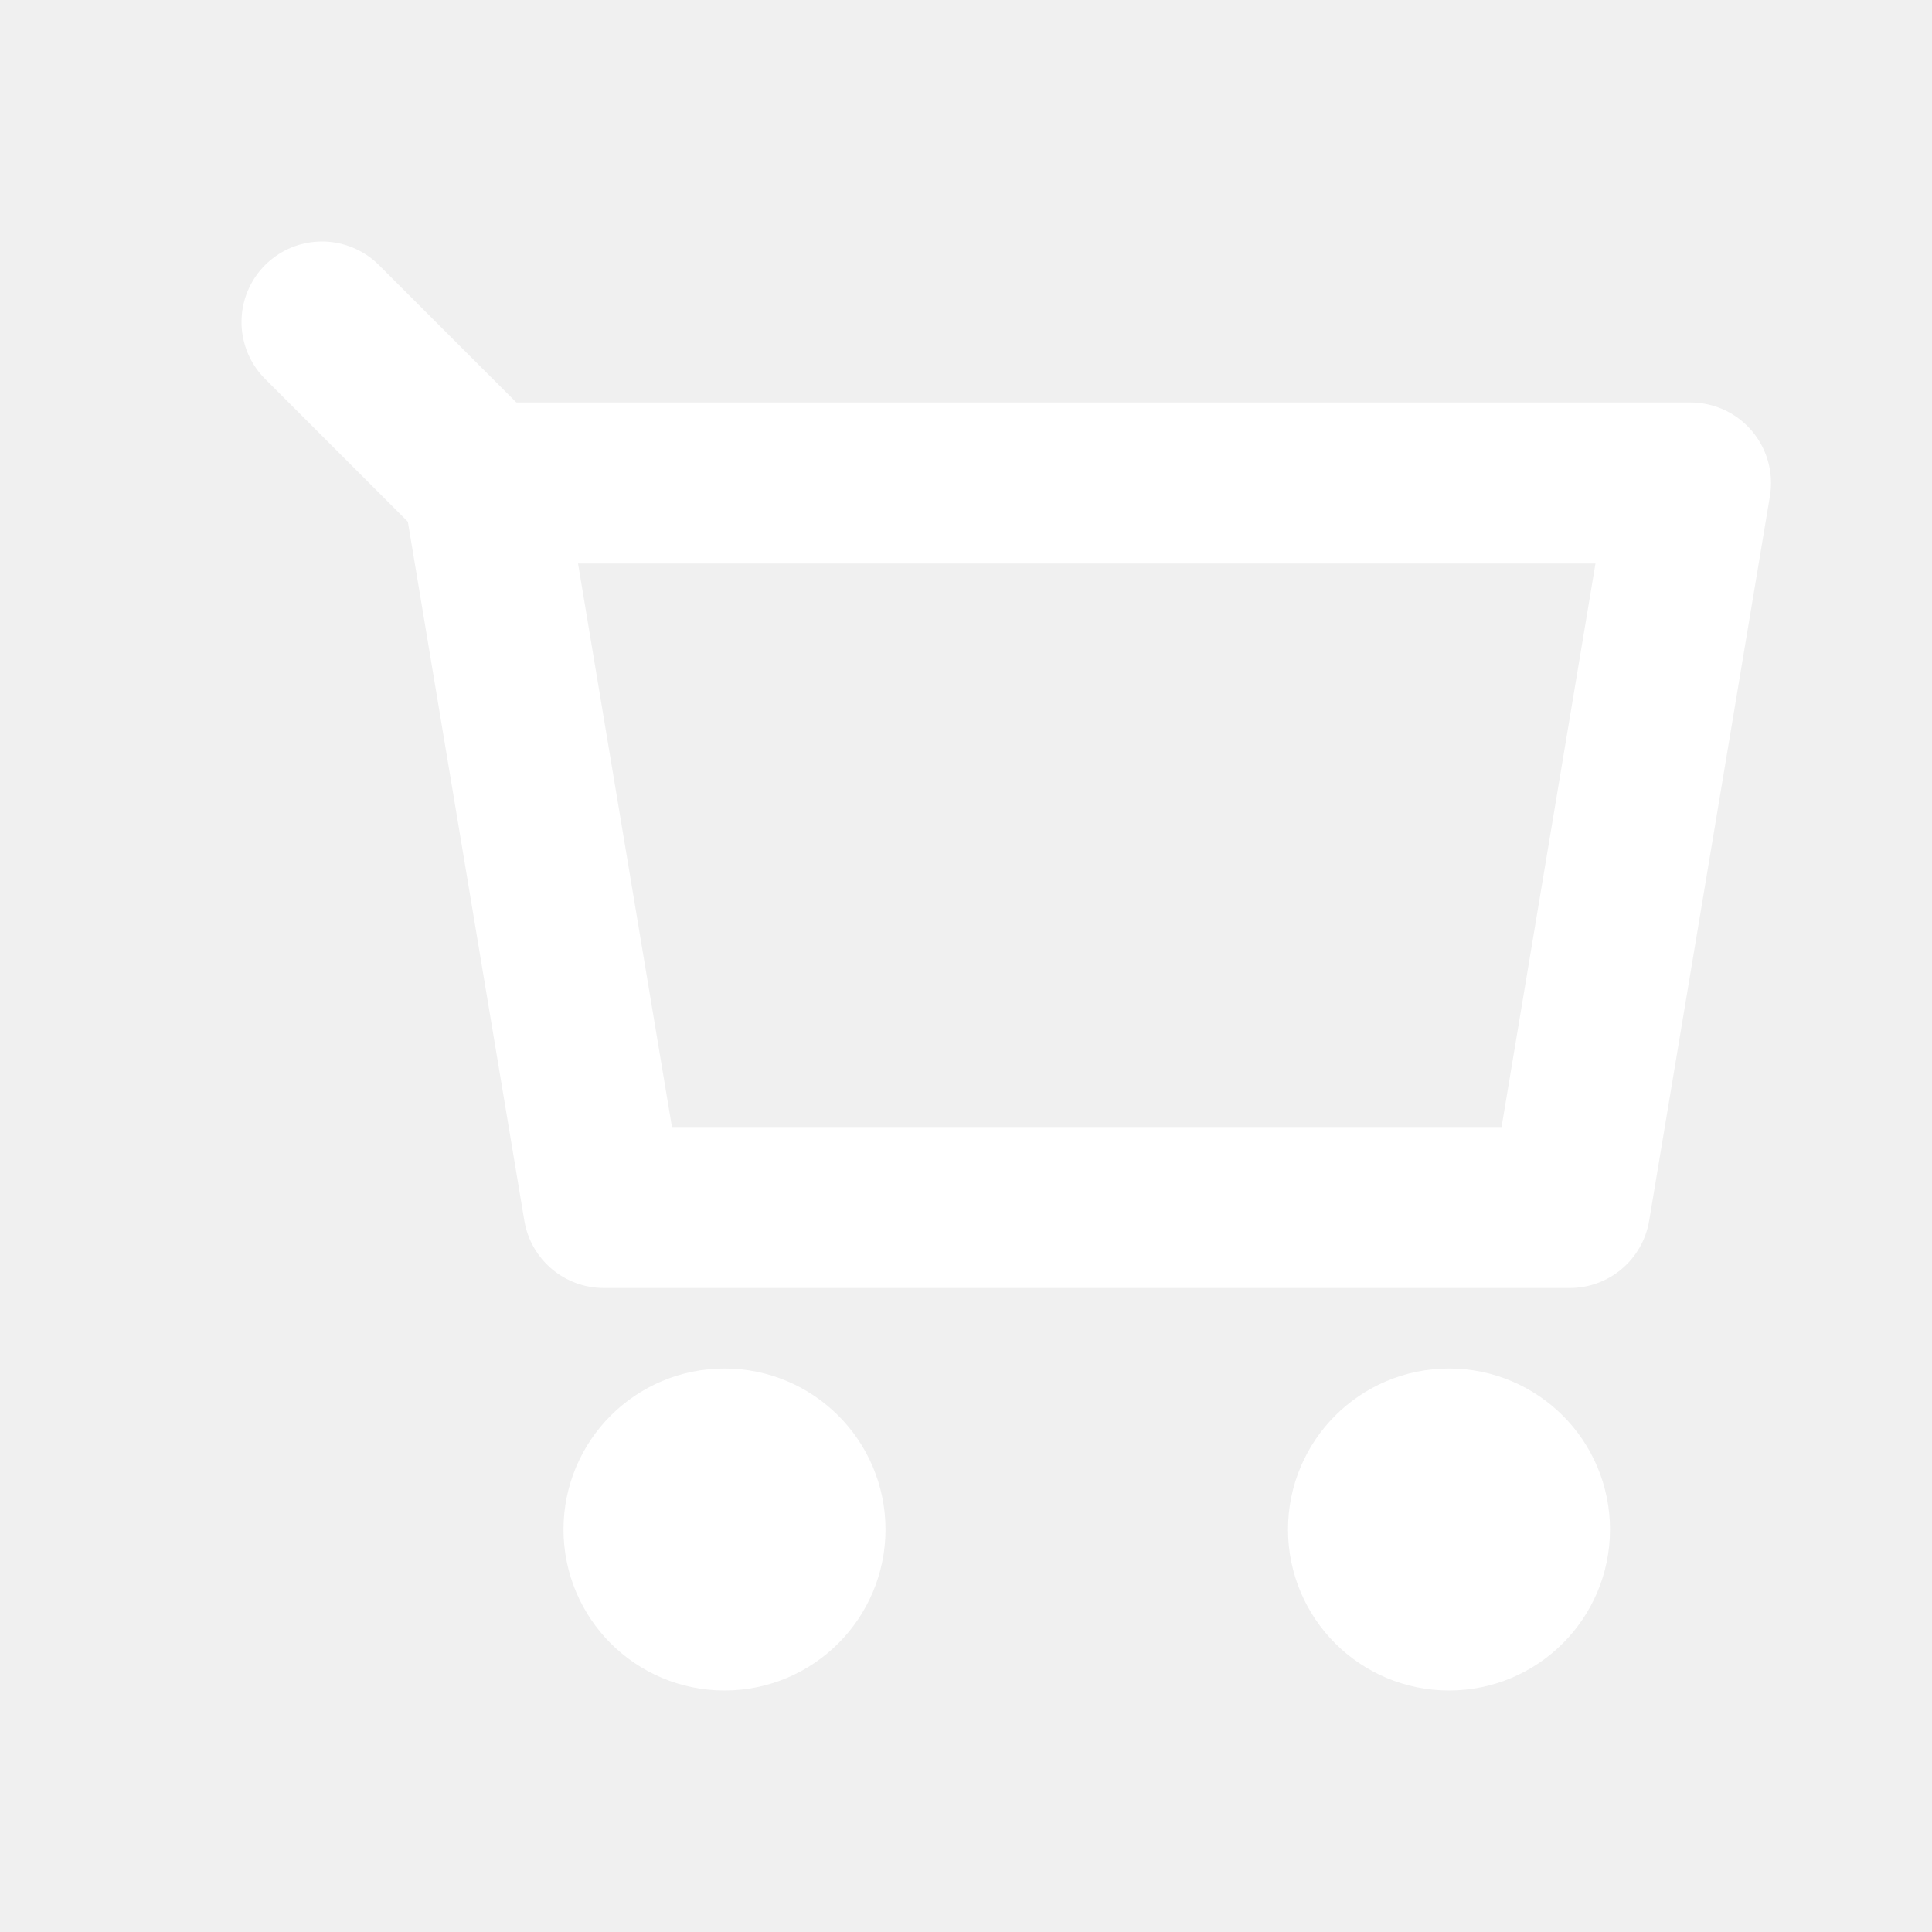
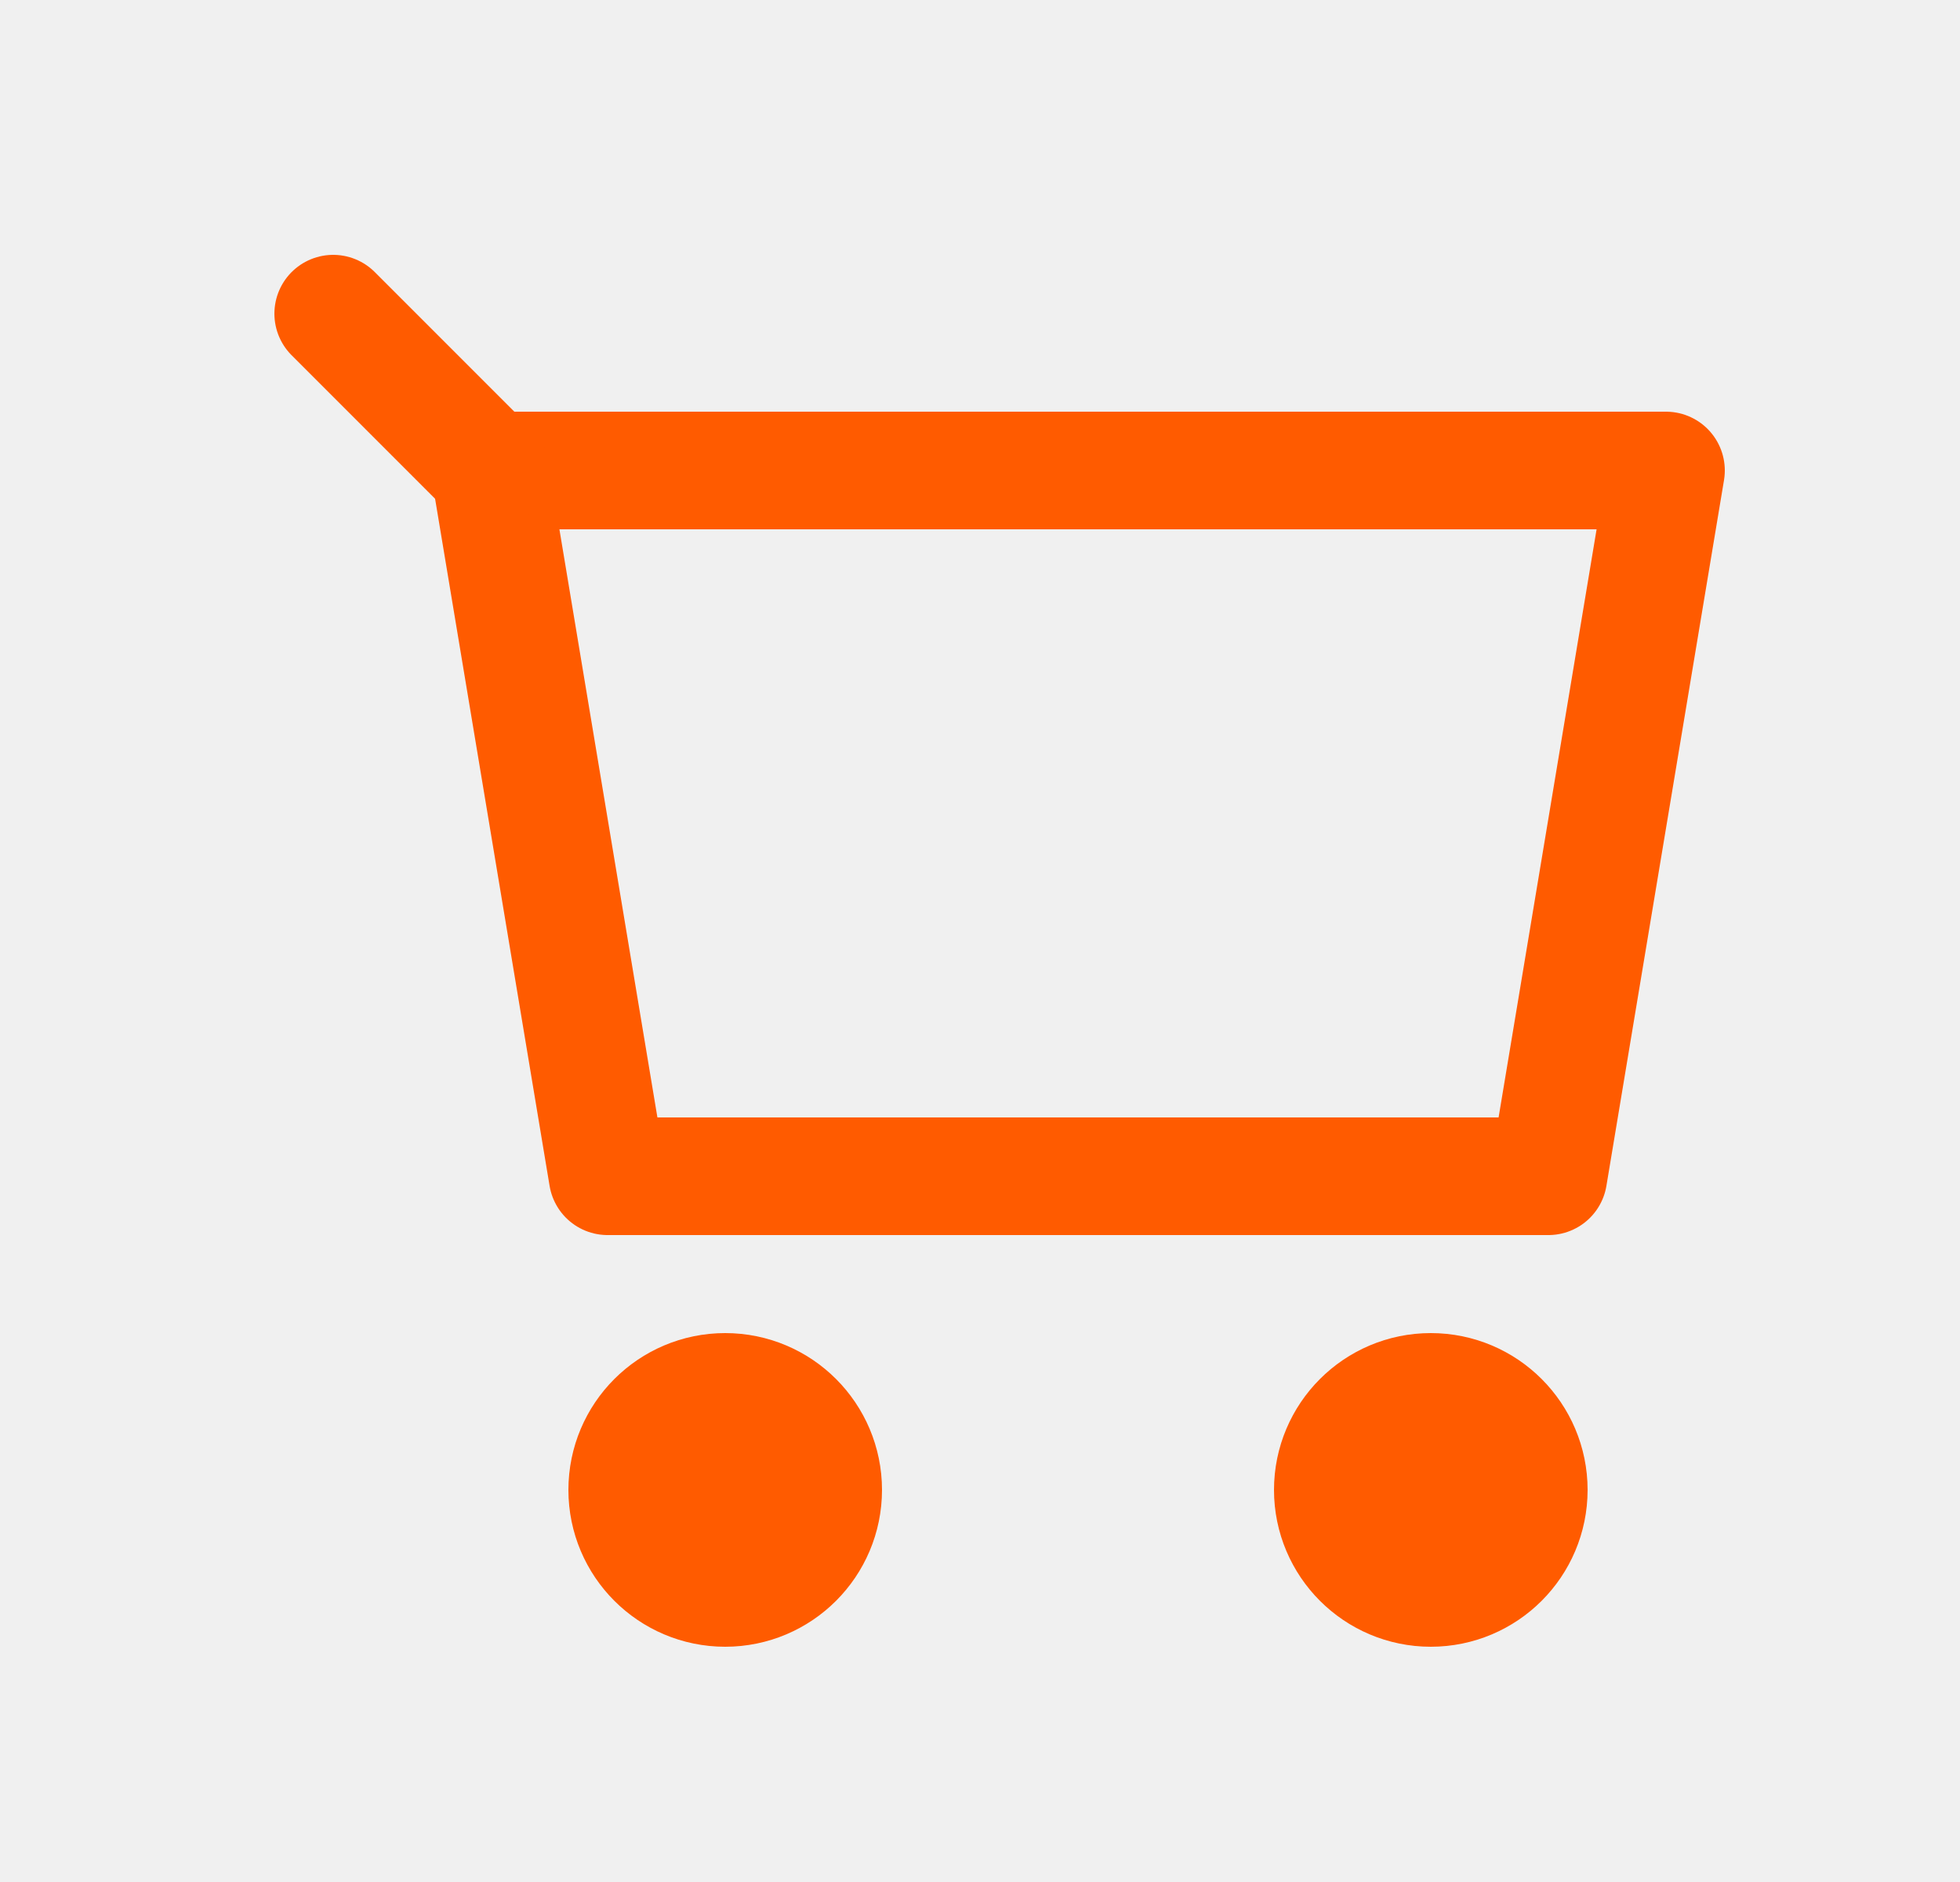
- <svg xmlns="http://www.w3.org/2000/svg" width="24" height="24" viewBox="0 0 24 24" fill="none">
-   <path d="M6 6H21L19.5 15H7.5L6 6Z" stroke="white" stroke-width="2" stroke-linecap="round" stroke-linejoin="round" />
-   <path d="M9 20C9.552 20 10 19.552 10 19C10 18.448 9.552 18 9 18C8.448 18 8 18.448 8 19C8 19.552 8.448 20 9 20Z" stroke="white" stroke-width="2" stroke-linecap="round" stroke-linejoin="round" />
-   <path d="M18 20C18.552 20 19 19.552 19 19C19 18.448 18.552 18 18 18C17.448 18 17 18.448 17 19C17 19.552 17.448 20 18 20Z" stroke="white" stroke-width="2" stroke-linecap="round" stroke-linejoin="round" />
-   <path d="M6 6L4 4" stroke="white" stroke-width="2" stroke-linecap="round" stroke-linejoin="round" />
+ <svg xmlns="http://www.w3.org/2000/svg" width="25" height="24" viewBox="0 0 25 24" fill="none">
+   <path d="M6.25 6H21.25L19.75 15H7.75L6.25 6Z" stroke="#FF5B00" stroke-width="1.5" stroke-linecap="round" stroke-linejoin="round" />
+   <path d="M9.25 20C9.802 20 10.25 19.552 10.25 19C10.25 18.448 9.802 18 9.25 18C8.698 18 8.25 18.448 8.25 19C8.25 19.552 8.698 20 9.25 20Z" stroke="#FF5B00" stroke-width="2" stroke-linecap="round" stroke-linejoin="round" />
+   <path d="M18.25 20C18.802 20 19.25 19.552 19.25 19C19.25 18.448 18.802 18 18.25 18C17.698 18 17.25 18.448 17.25 19C17.25 19.552 17.698 20 18.25 20Z" stroke="#FF5B00" stroke-width="2" stroke-linecap="round" stroke-linejoin="round" />
+   <path d="M6.25 6L4.25 4" stroke="#FF5B00" stroke-width="1.5" stroke-linecap="round" stroke-linejoin="round" />
</svg>
